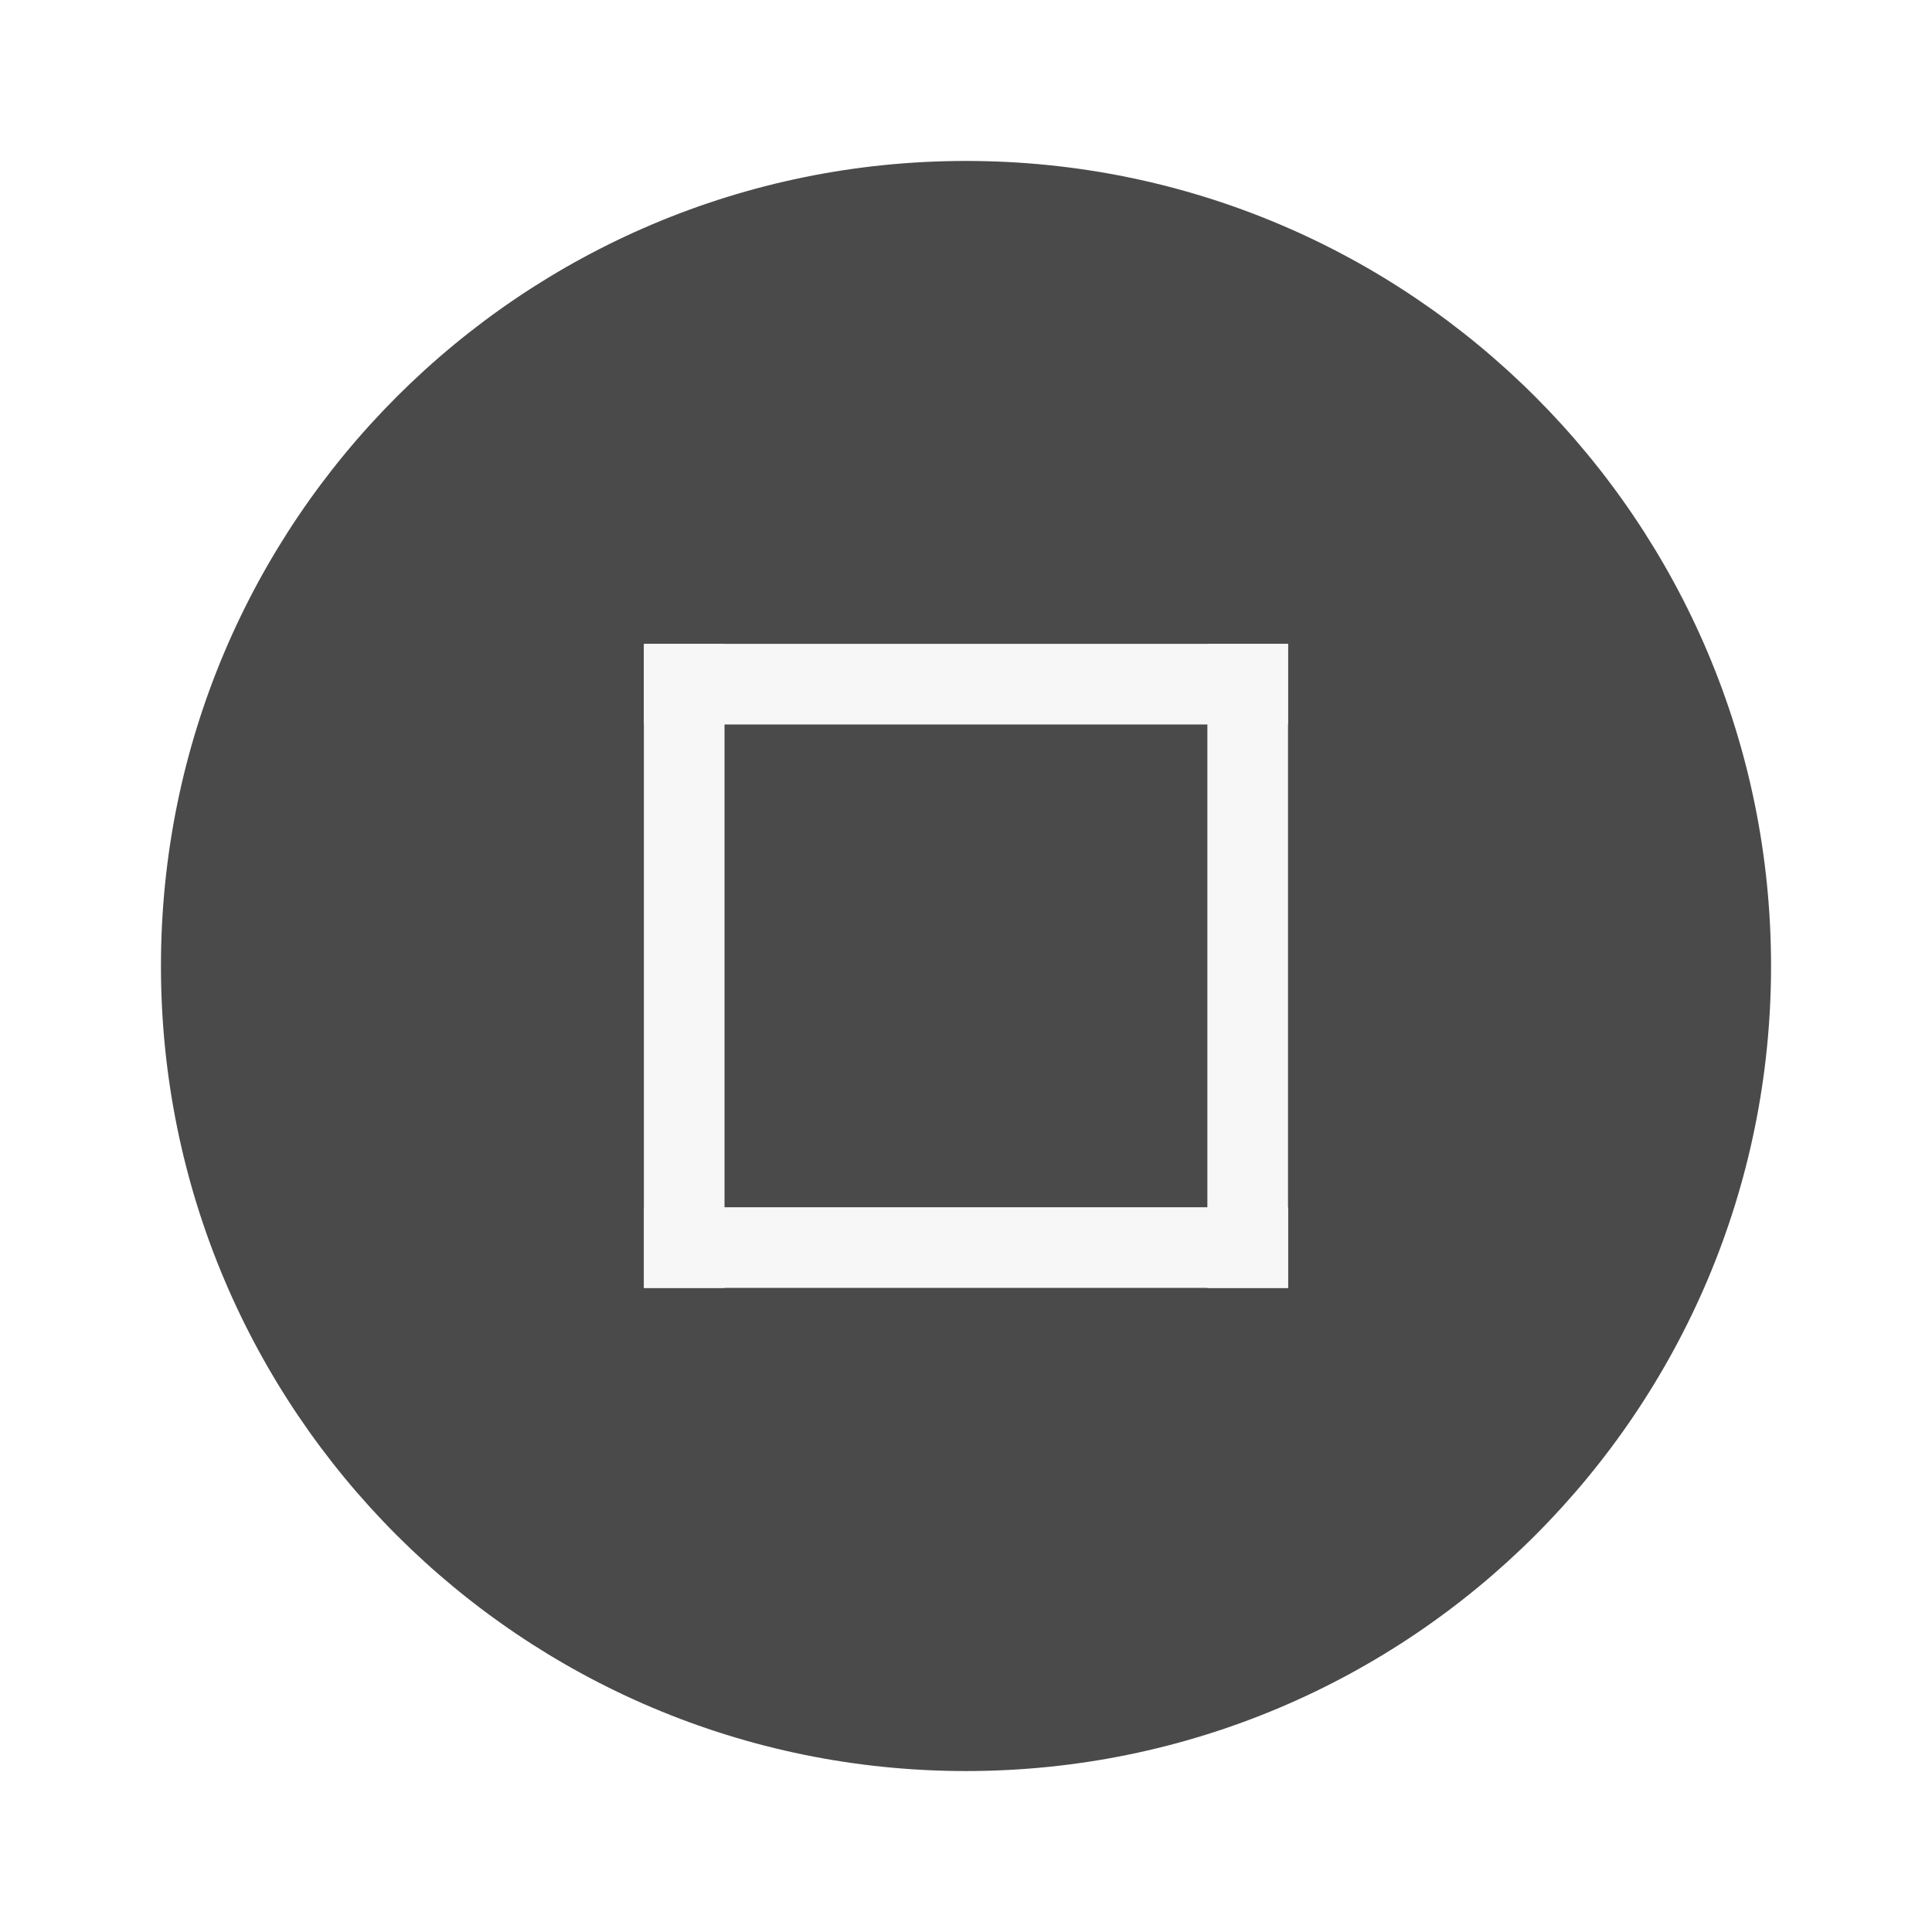
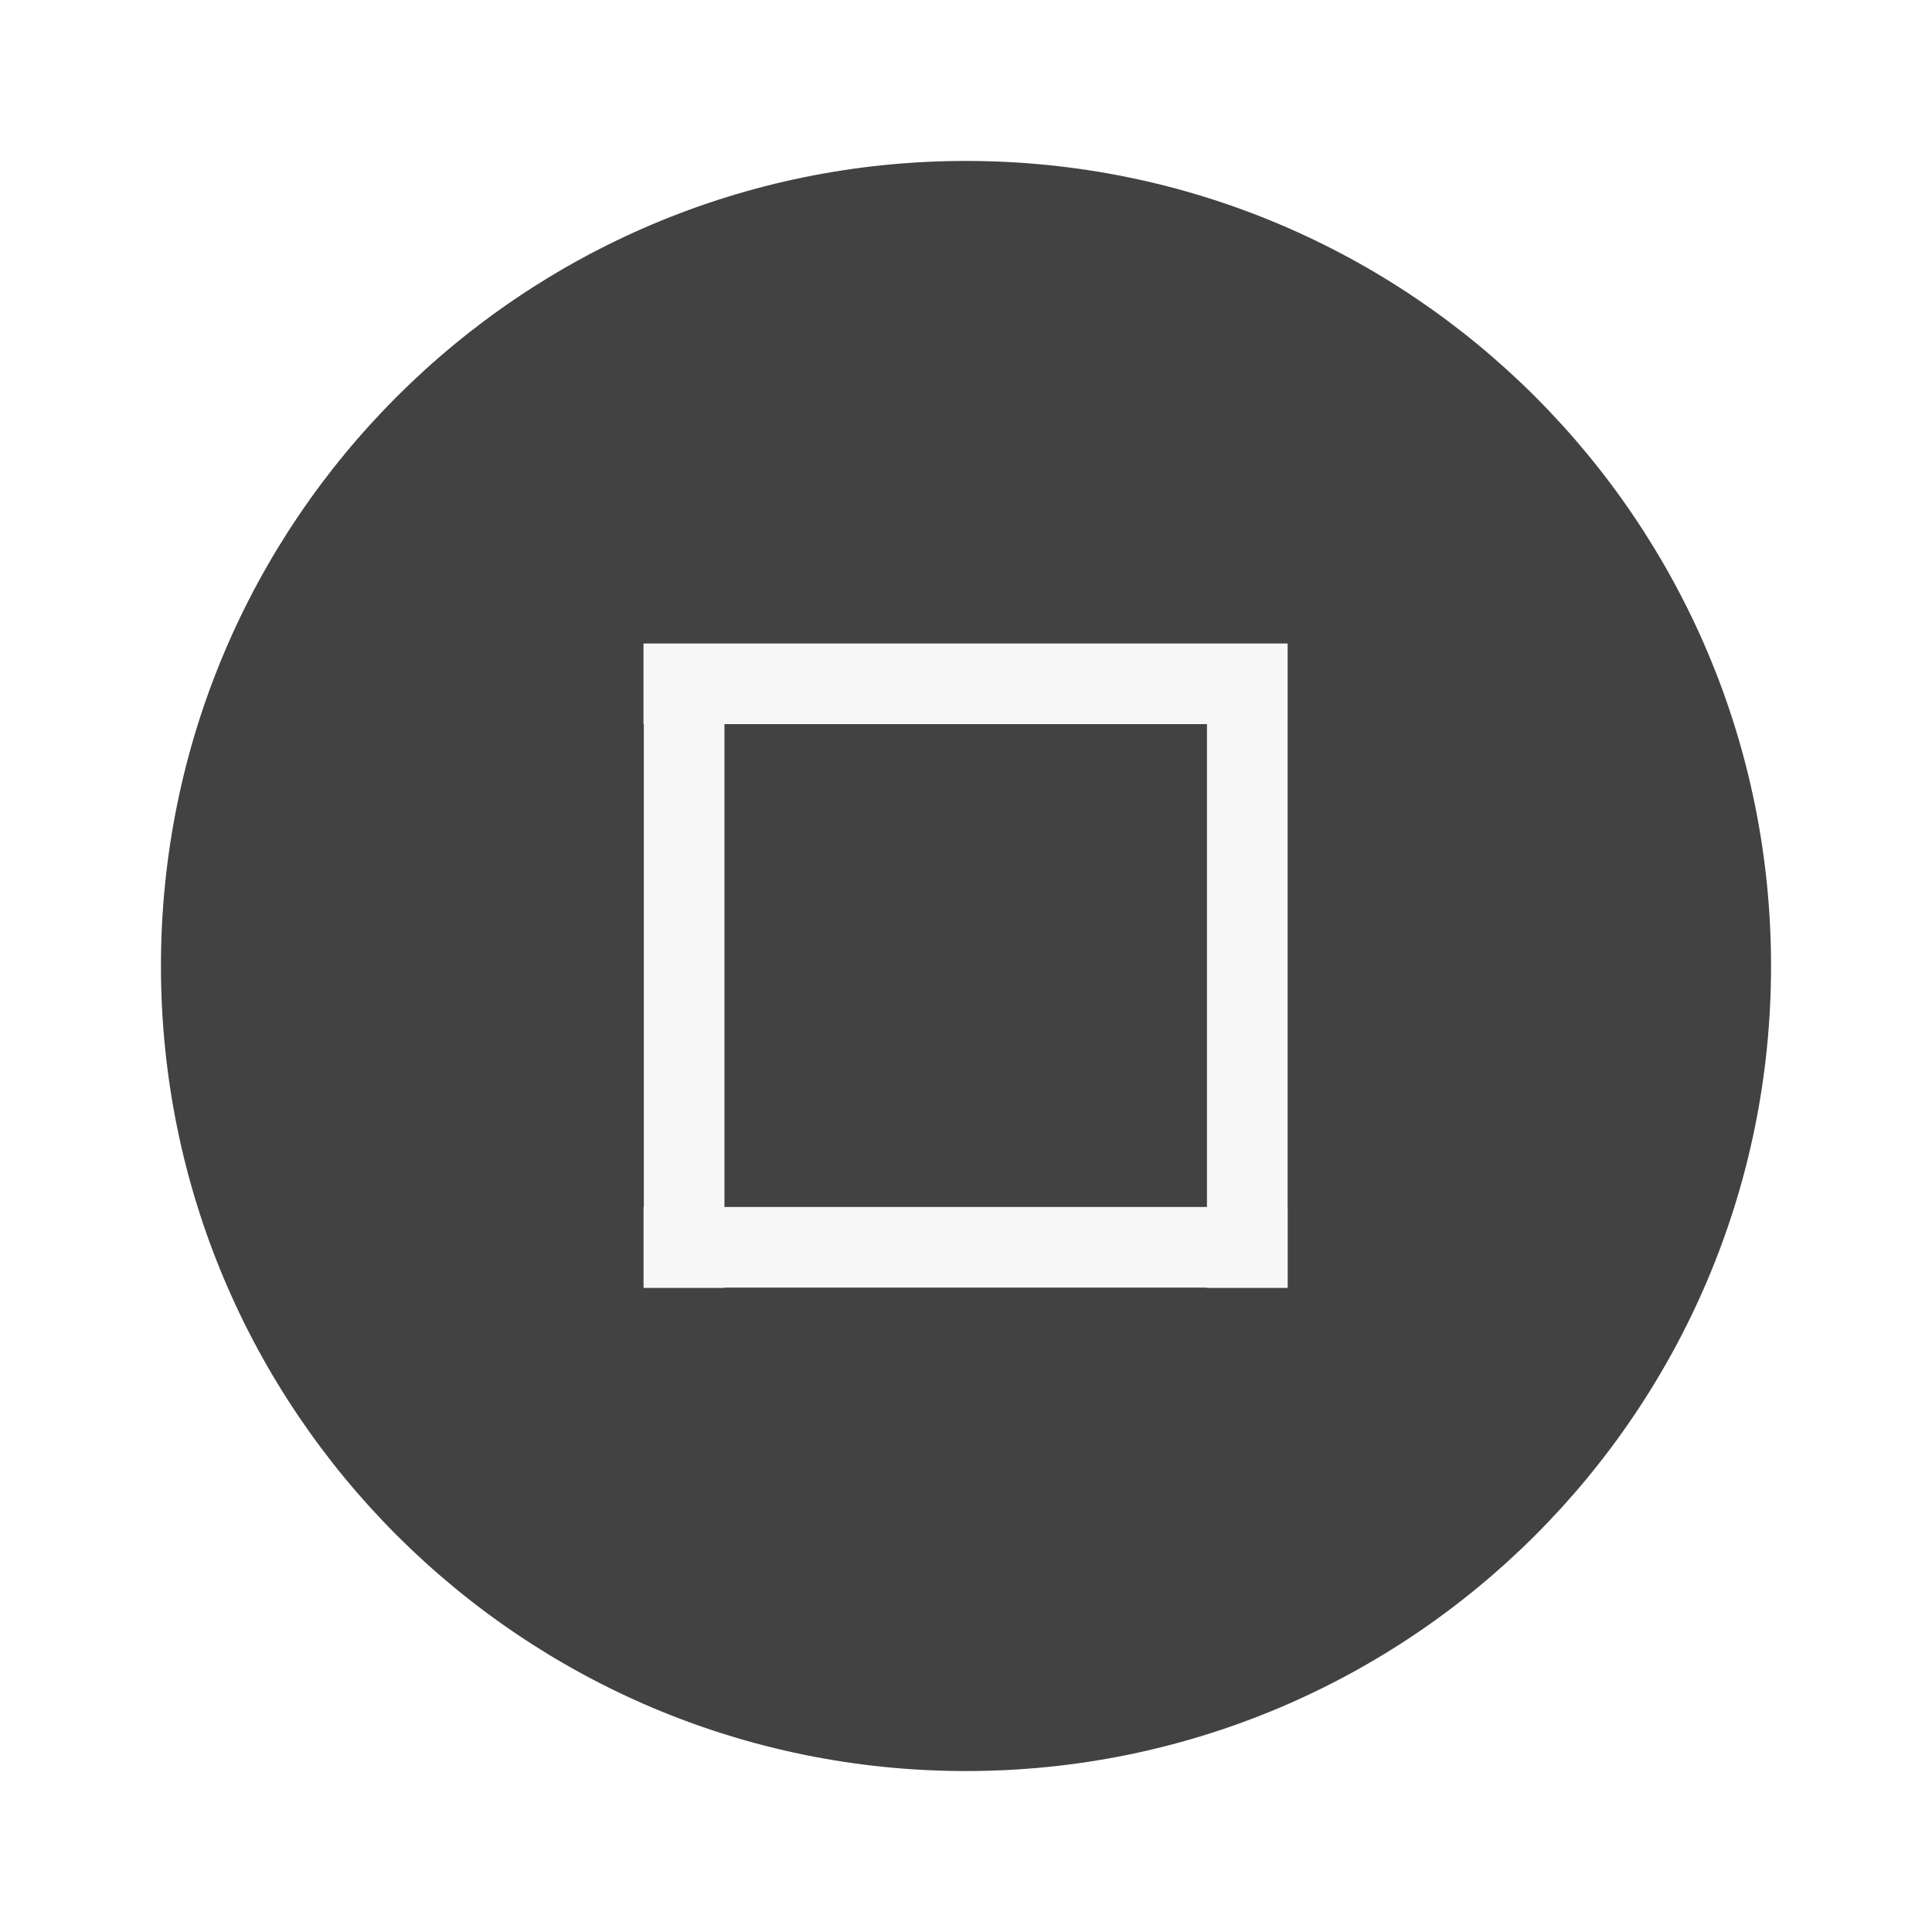
- <svg xmlns="http://www.w3.org/2000/svg" width="24" height="24" version="1.1" viewBox="0 0 6.35 6.35" id="svg5275">
-   <defs id="defs5279" />
-   <g transform="translate(0,-290.915)" id="g5273">
-     <circle cx="3.175" cy="294.09" r="2.646" id="circle5255" style="fill:#4A4A4A;stroke-width:0.661" />
-     <g id="g115">
-       <g transform="matrix(0.56569,-0.70711,0.56569,0.70711,-164.8397,88.637)" id="g5259">
-         <rect transform="rotate(-45)" x="-206.51" y="208.694" width="0.265" height="2.646" id="rect5257" style="fill:#F7F7F7;stroke-width:0.197" />
-       </g>
-       <g transform="matrix(-0.70711,-0.5656925,0.70711,-0.5656925,-202.5476,462.1024)" id="g5263">
-         <rect transform="rotate(-45)" x="-206.78" y="208.69" width="0.265" height="2.646" id="rect5261" style="fill:#F7F7F7;stroke-width:0.197" />
-       </g>
-       <g transform="matrix(-0.7071157,-0.5656925,0.7071157,-0.5656925,-204.4013,462.1024)" id="g5267">
-         <rect transform="rotate(-45)" x="-206.78" y="208.69" width="0.265" height="2.646" id="rect5265" style="fill:#F7F7F7;stroke-width:0.197" />
-       </g>
-       <g transform="matrix(0.56569,-0.70711,0.56569,0.70711,-164.8367,86.51527)" id="g5271">
-         <rect transform="rotate(-45)" x="-206.78" y="208.69" width="0.265" height="2.646" id="rect5269" style="fill:#F7F7F7;stroke-width:0.197" />
-       </g>
-     </g>
+ <svg xmlns="http://www.w3.org/2000/svg" width="24" height="24" viewBox="0 0 6.35 6.35">
+   <g transform="translate(0 -290.915)">
+     <circle cx="3.175" cy="294.09" r="2.646" style="fill:#424242;stroke-width:.661" />
+     <path transform="matrix(0 -1 .8 0 -164.84 88.637)" style="fill:#f7f7f7;stroke-width:.197" d="M-206.51 208.694h.265v2.646h-.265z" />
+     <path transform="matrix(-1 0 0 -.80001 -202.548 462.102)" style="fill:#f7f7f7;stroke-width:.197" d="M-206.78 208.69h.265v2.646h-.265z" />
+     <path transform="matrix(-1.00001 0 0 -.80001 -204.401 462.102)" style="fill:#f7f7f7;stroke-width:.197" d="M-206.78 208.69h.265v2.646h-.265z" />
+     <path transform="matrix(0 -1 .8 0 -164.837 86.515)" style="fill:#f7f7f7;stroke-width:.197" d="M-206.78 208.69h.265v2.646h-.265z" />
  </g>
</svg>
